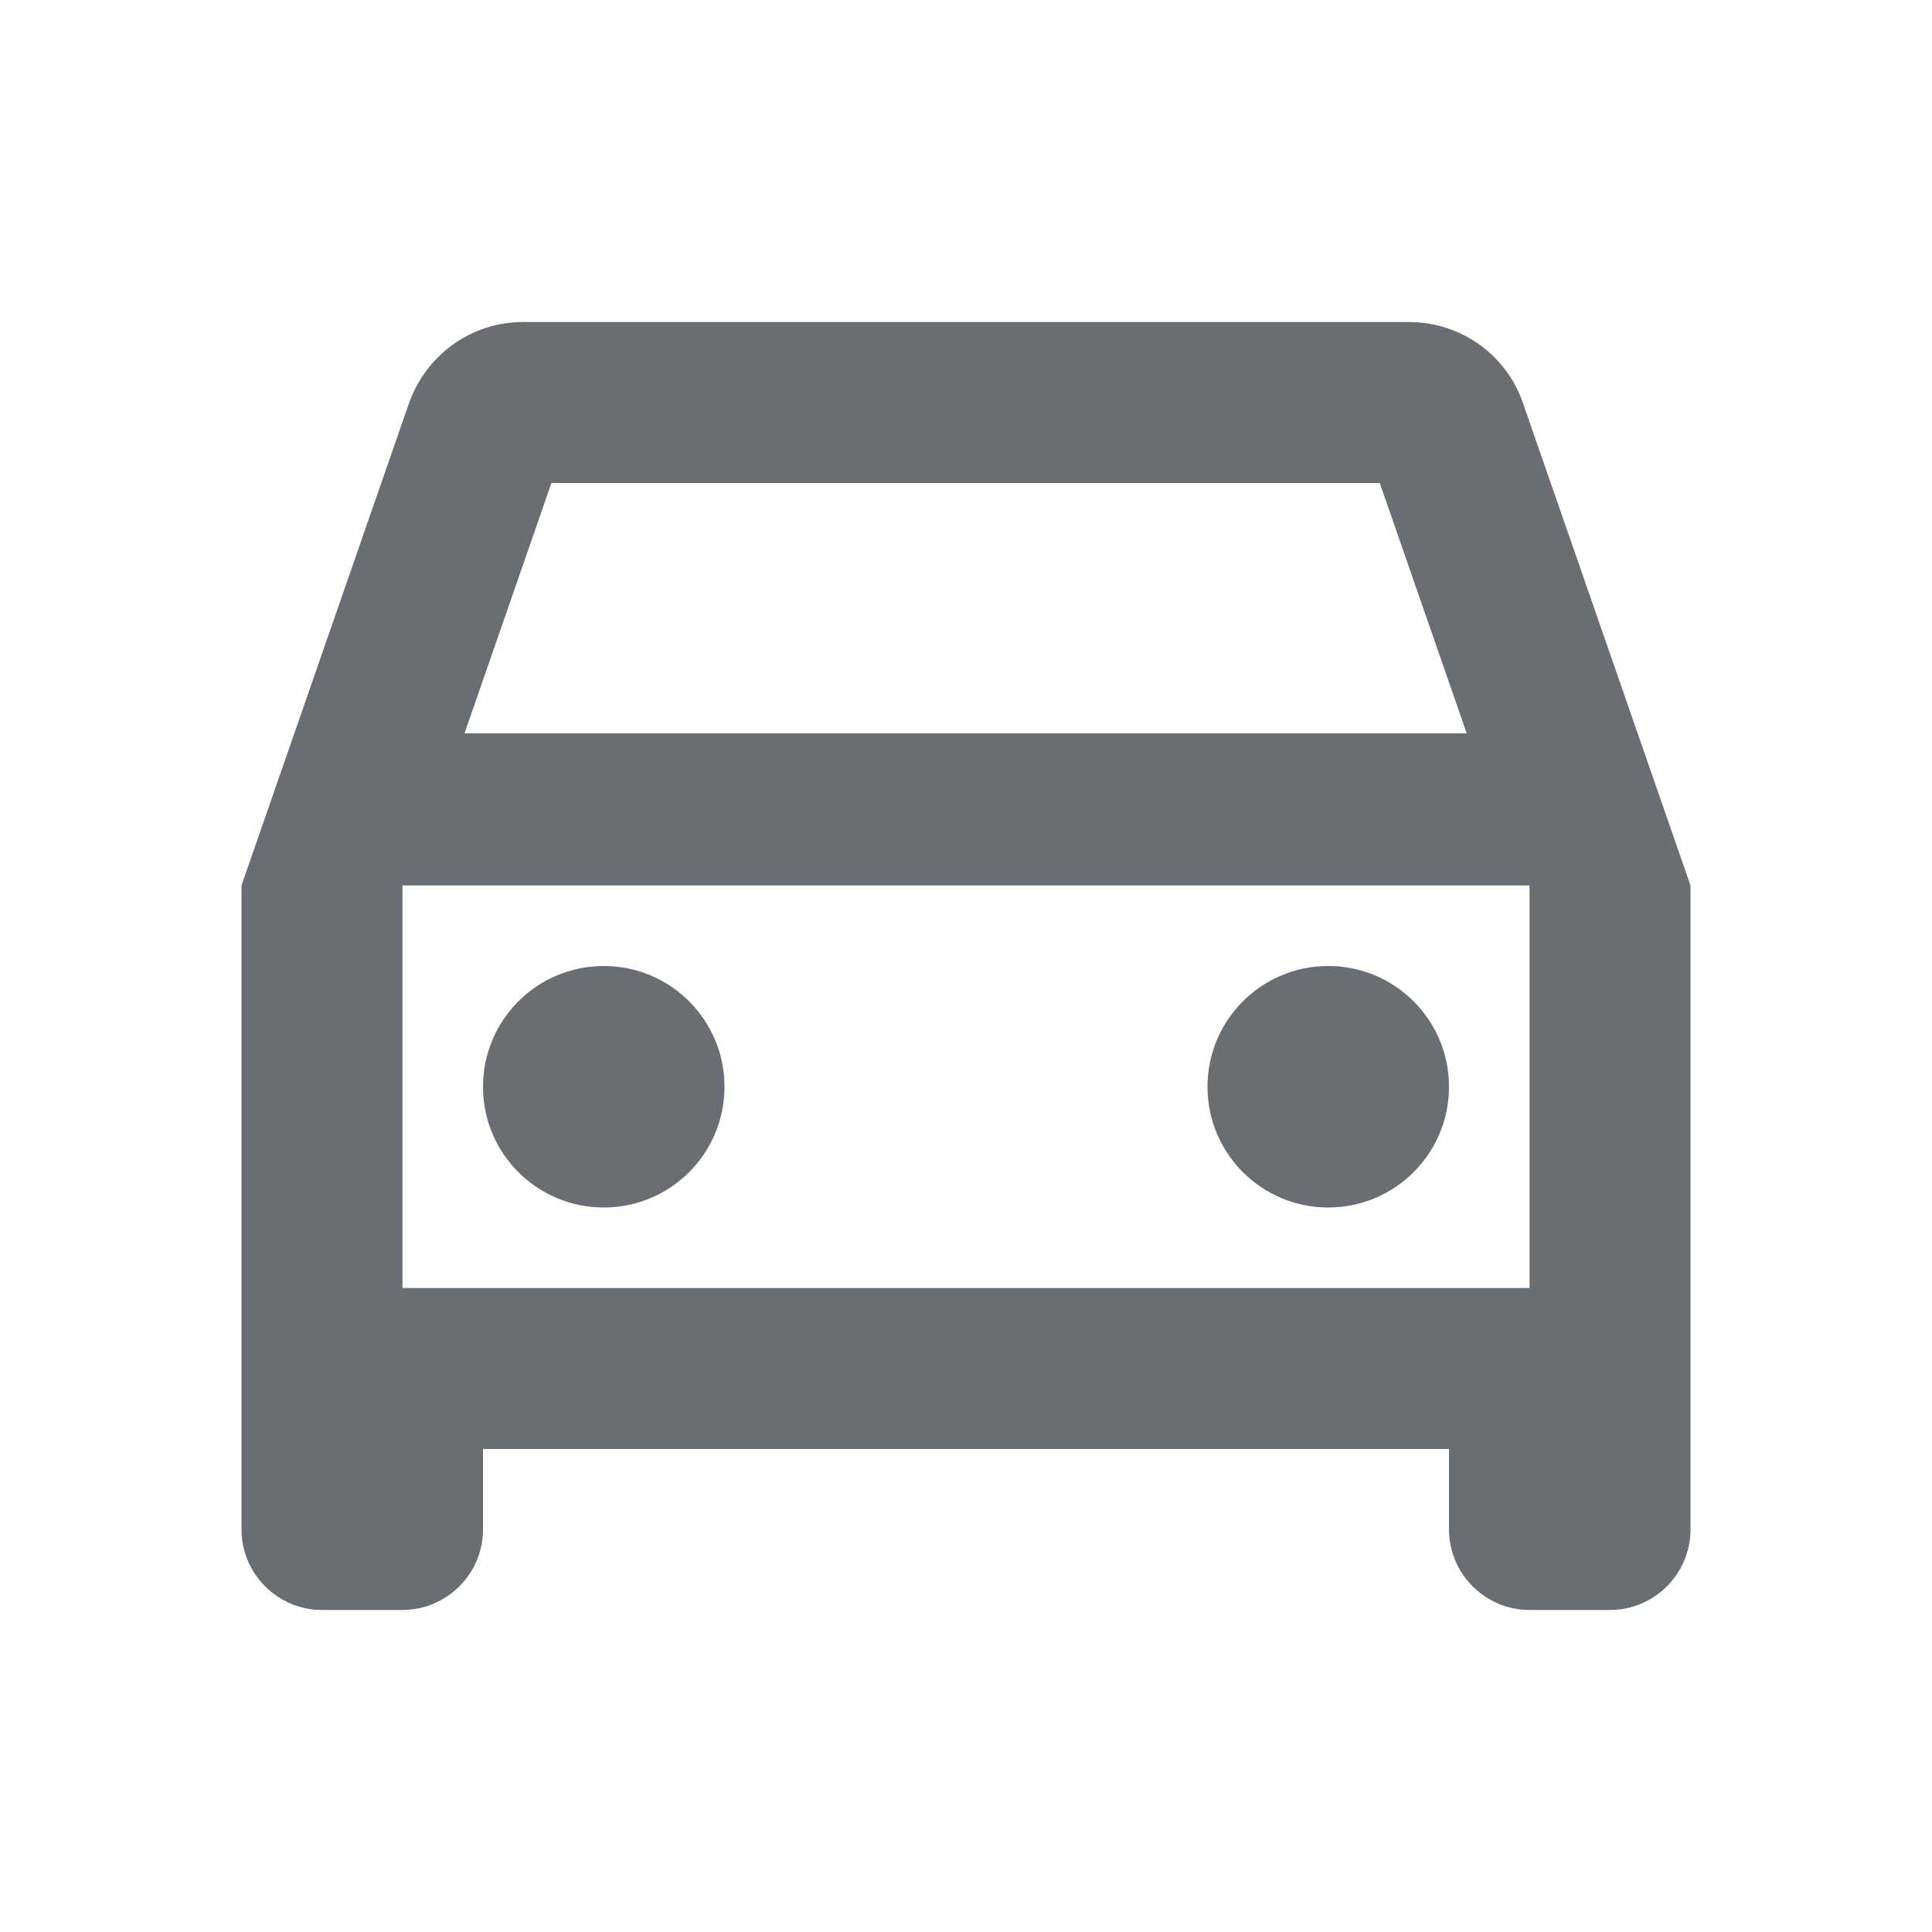
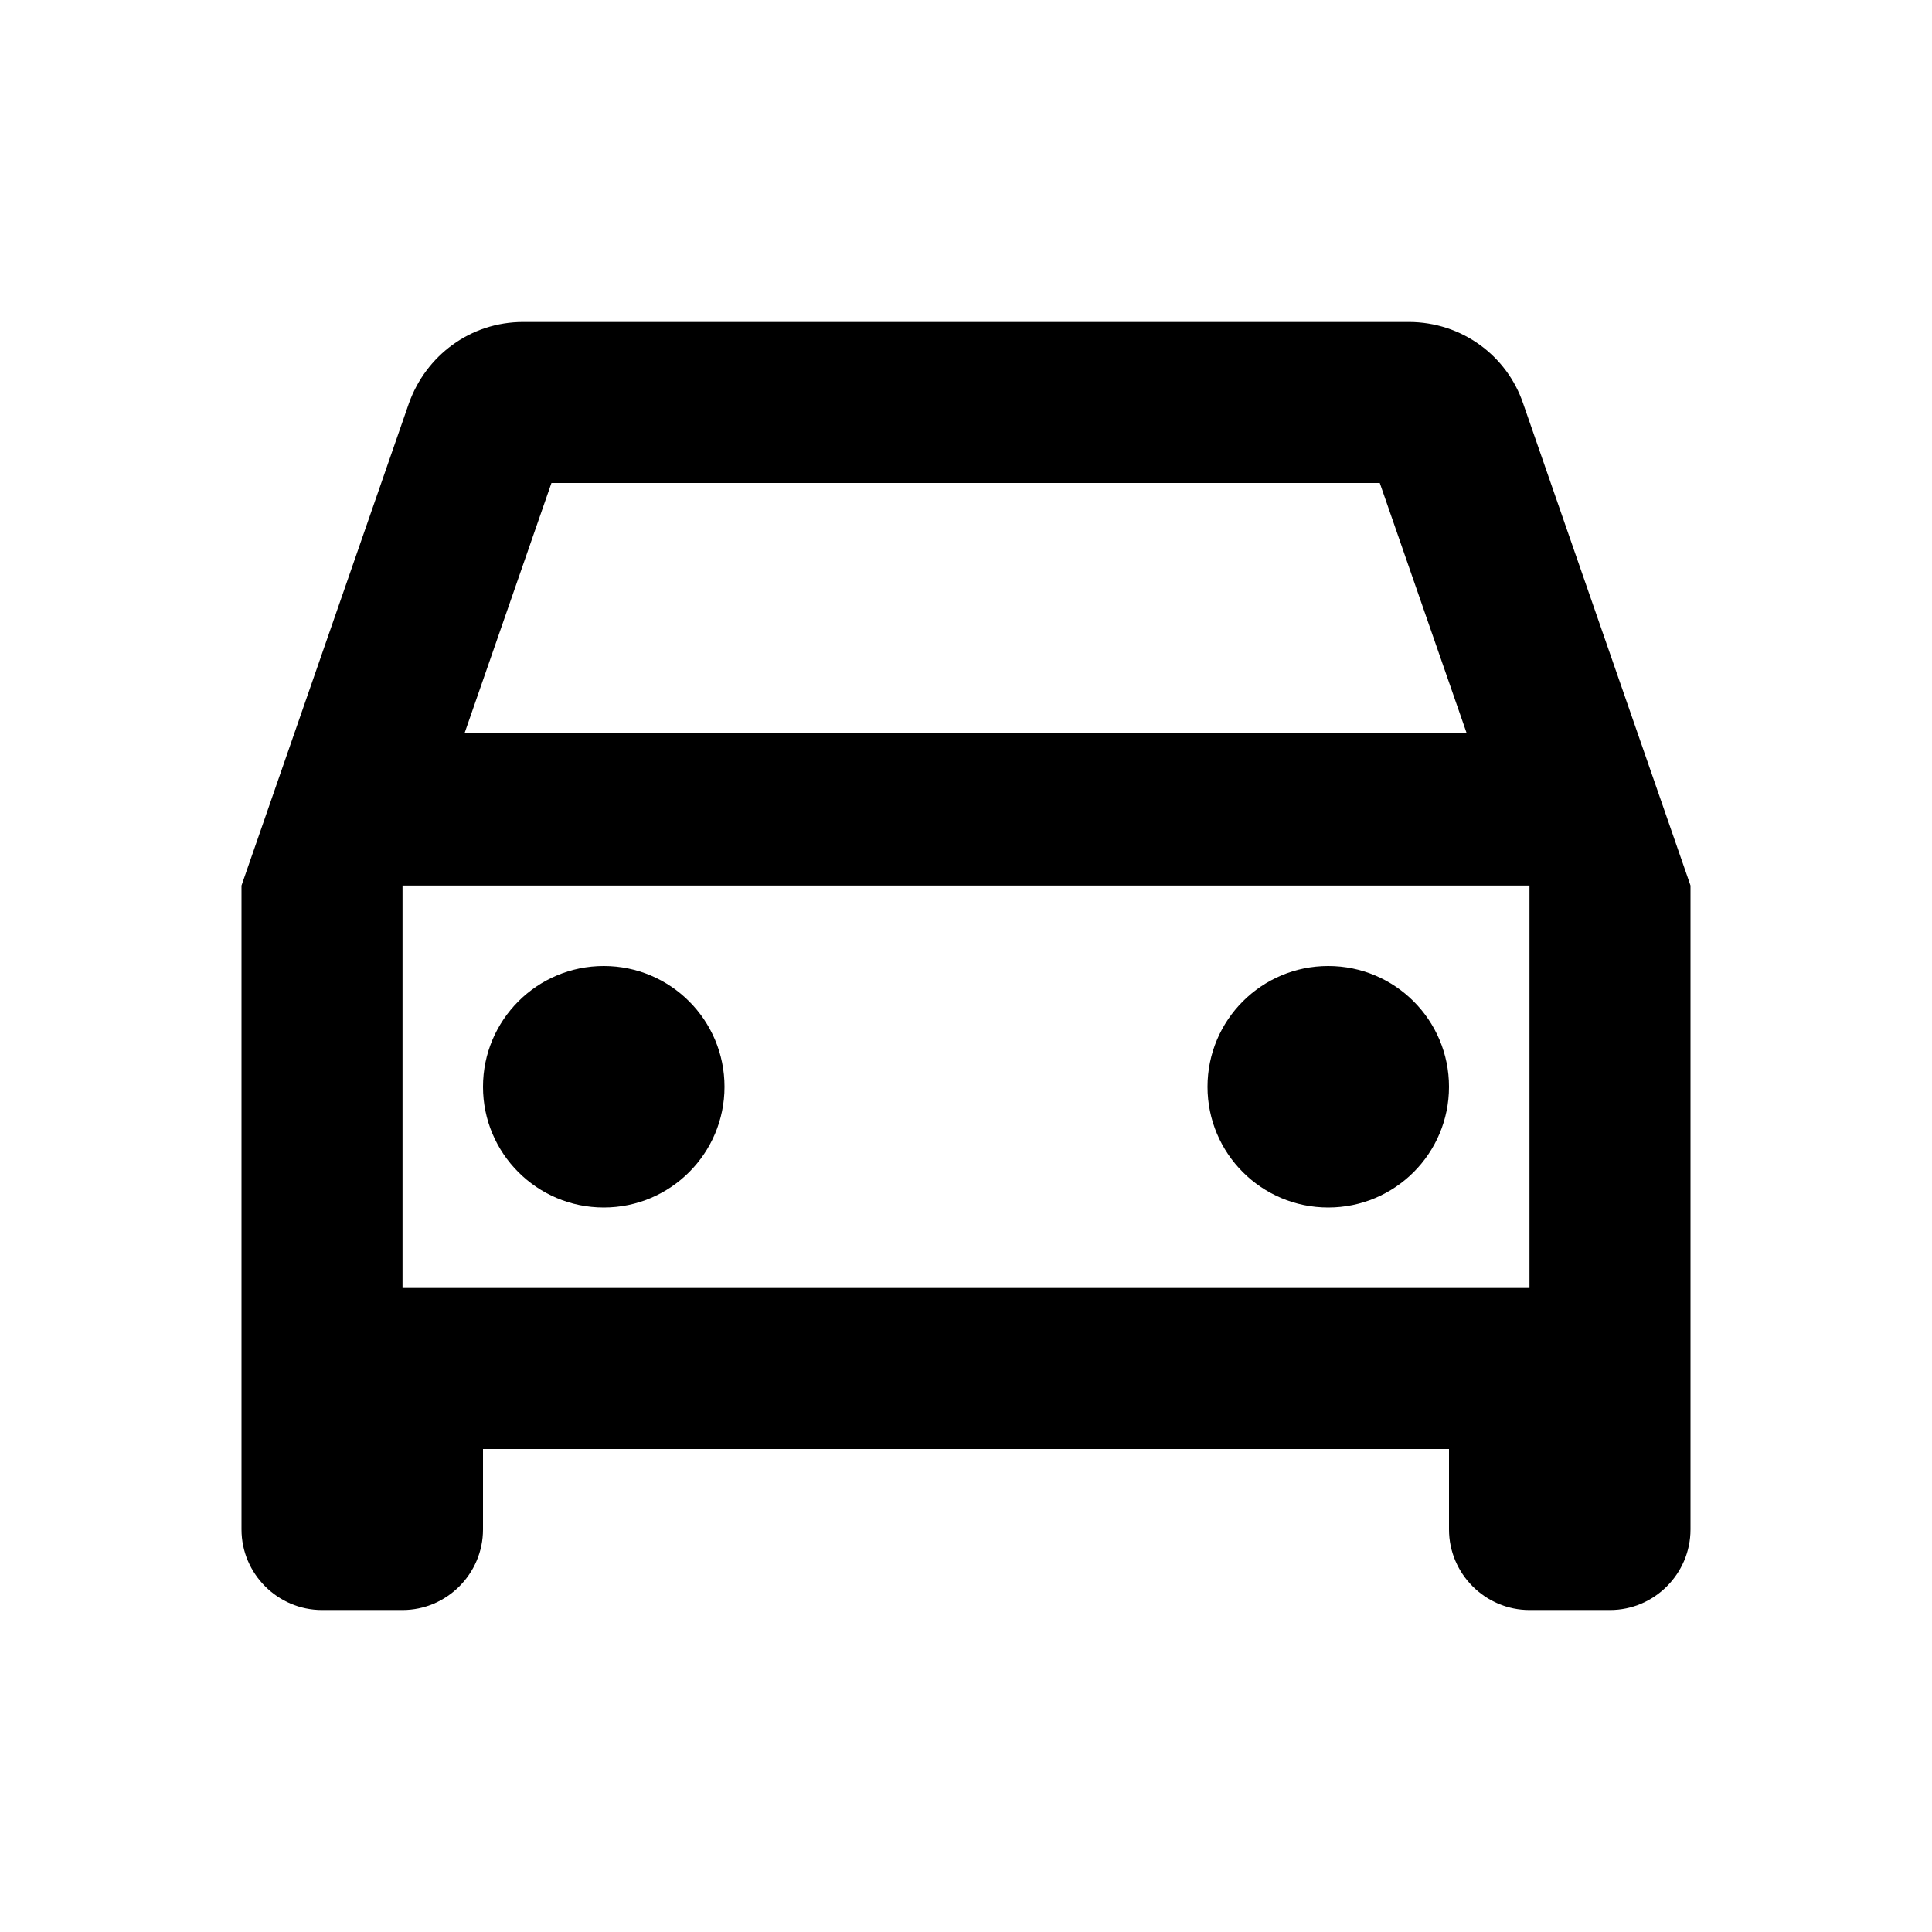
- <svg xmlns="http://www.w3.org/2000/svg" viewBox="0 0 31 31" fill="none">
-   <g id="directions_car_24px">
-     <path id="icon/maps/directions_car_24px" fill-rule="evenodd" clip-rule="evenodd" d="M24.438 6.471C24.18 5.709 23.457 5.167 22.604 5.167H8.396C7.543 5.167 6.833 5.709 6.562 6.471L3.875 14.208V24.542C3.875 25.252 4.456 25.833 5.167 25.833H6.458C7.169 25.833 7.75 25.252 7.75 24.542V23.25H23.25V24.542C23.25 25.252 23.831 25.833 24.542 25.833H25.833C26.544 25.833 27.125 25.252 27.125 24.542V14.208L24.438 6.471ZM8.848 7.75H22.139L23.534 11.767H7.453L8.848 7.75ZM6.458 20.667H24.542V14.208H6.458V20.667ZM9.688 15.5C8.617 15.5 7.75 16.367 7.75 17.438C7.75 18.508 8.617 19.375 9.688 19.375C10.758 19.375 11.625 18.508 11.625 17.438C11.625 16.367 10.758 15.5 9.688 15.5ZM19.375 17.438C19.375 16.367 20.242 15.5 21.312 15.5C22.383 15.5 23.25 16.367 23.25 17.438C23.25 18.508 22.383 19.375 21.312 19.375C20.242 19.375 19.375 18.508 19.375 17.438Z" fill="#6A6D72" />
-   </g>
+ <svg xmlns="http://www.w3.org/2000/svg" width="35" height="35" viewBox="0 0 35 35" fill="none">
+   <path fill-rule="evenodd" clip-rule="evenodd" d="M27.592 7.306C27.3 6.446 26.483 5.833 25.521 5.833H9.479C8.517 5.833 7.715 6.446 7.408 7.306L4.375 16.042V27.708C4.375 28.51 5.031 29.167 5.833 29.167H7.292C8.094 29.167 8.75 28.51 8.75 27.708V26.25H26.25V27.708C26.25 28.51 26.906 29.167 27.708 29.167H29.167C29.969 29.167 30.625 28.51 30.625 27.708V16.042L27.592 7.306ZM9.99 8.75H24.996L26.571 13.285H8.415L9.99 8.75ZM7.292 23.333H27.708V16.042H7.292V23.333ZM10.938 17.5C9.729 17.5 8.75 18.479 8.75 19.688C8.75 20.896 9.729 21.875 10.938 21.875C12.146 21.875 13.125 20.896 13.125 19.688C13.125 18.479 12.146 17.5 10.938 17.5ZM21.875 19.688C21.875 18.479 22.854 17.5 24.062 17.5C25.271 17.5 26.25 18.479 26.25 19.688C26.25 20.896 25.271 21.875 24.062 21.875C22.854 21.875 21.875 20.896 21.875 19.688Z" fill="black" />
</svg>
